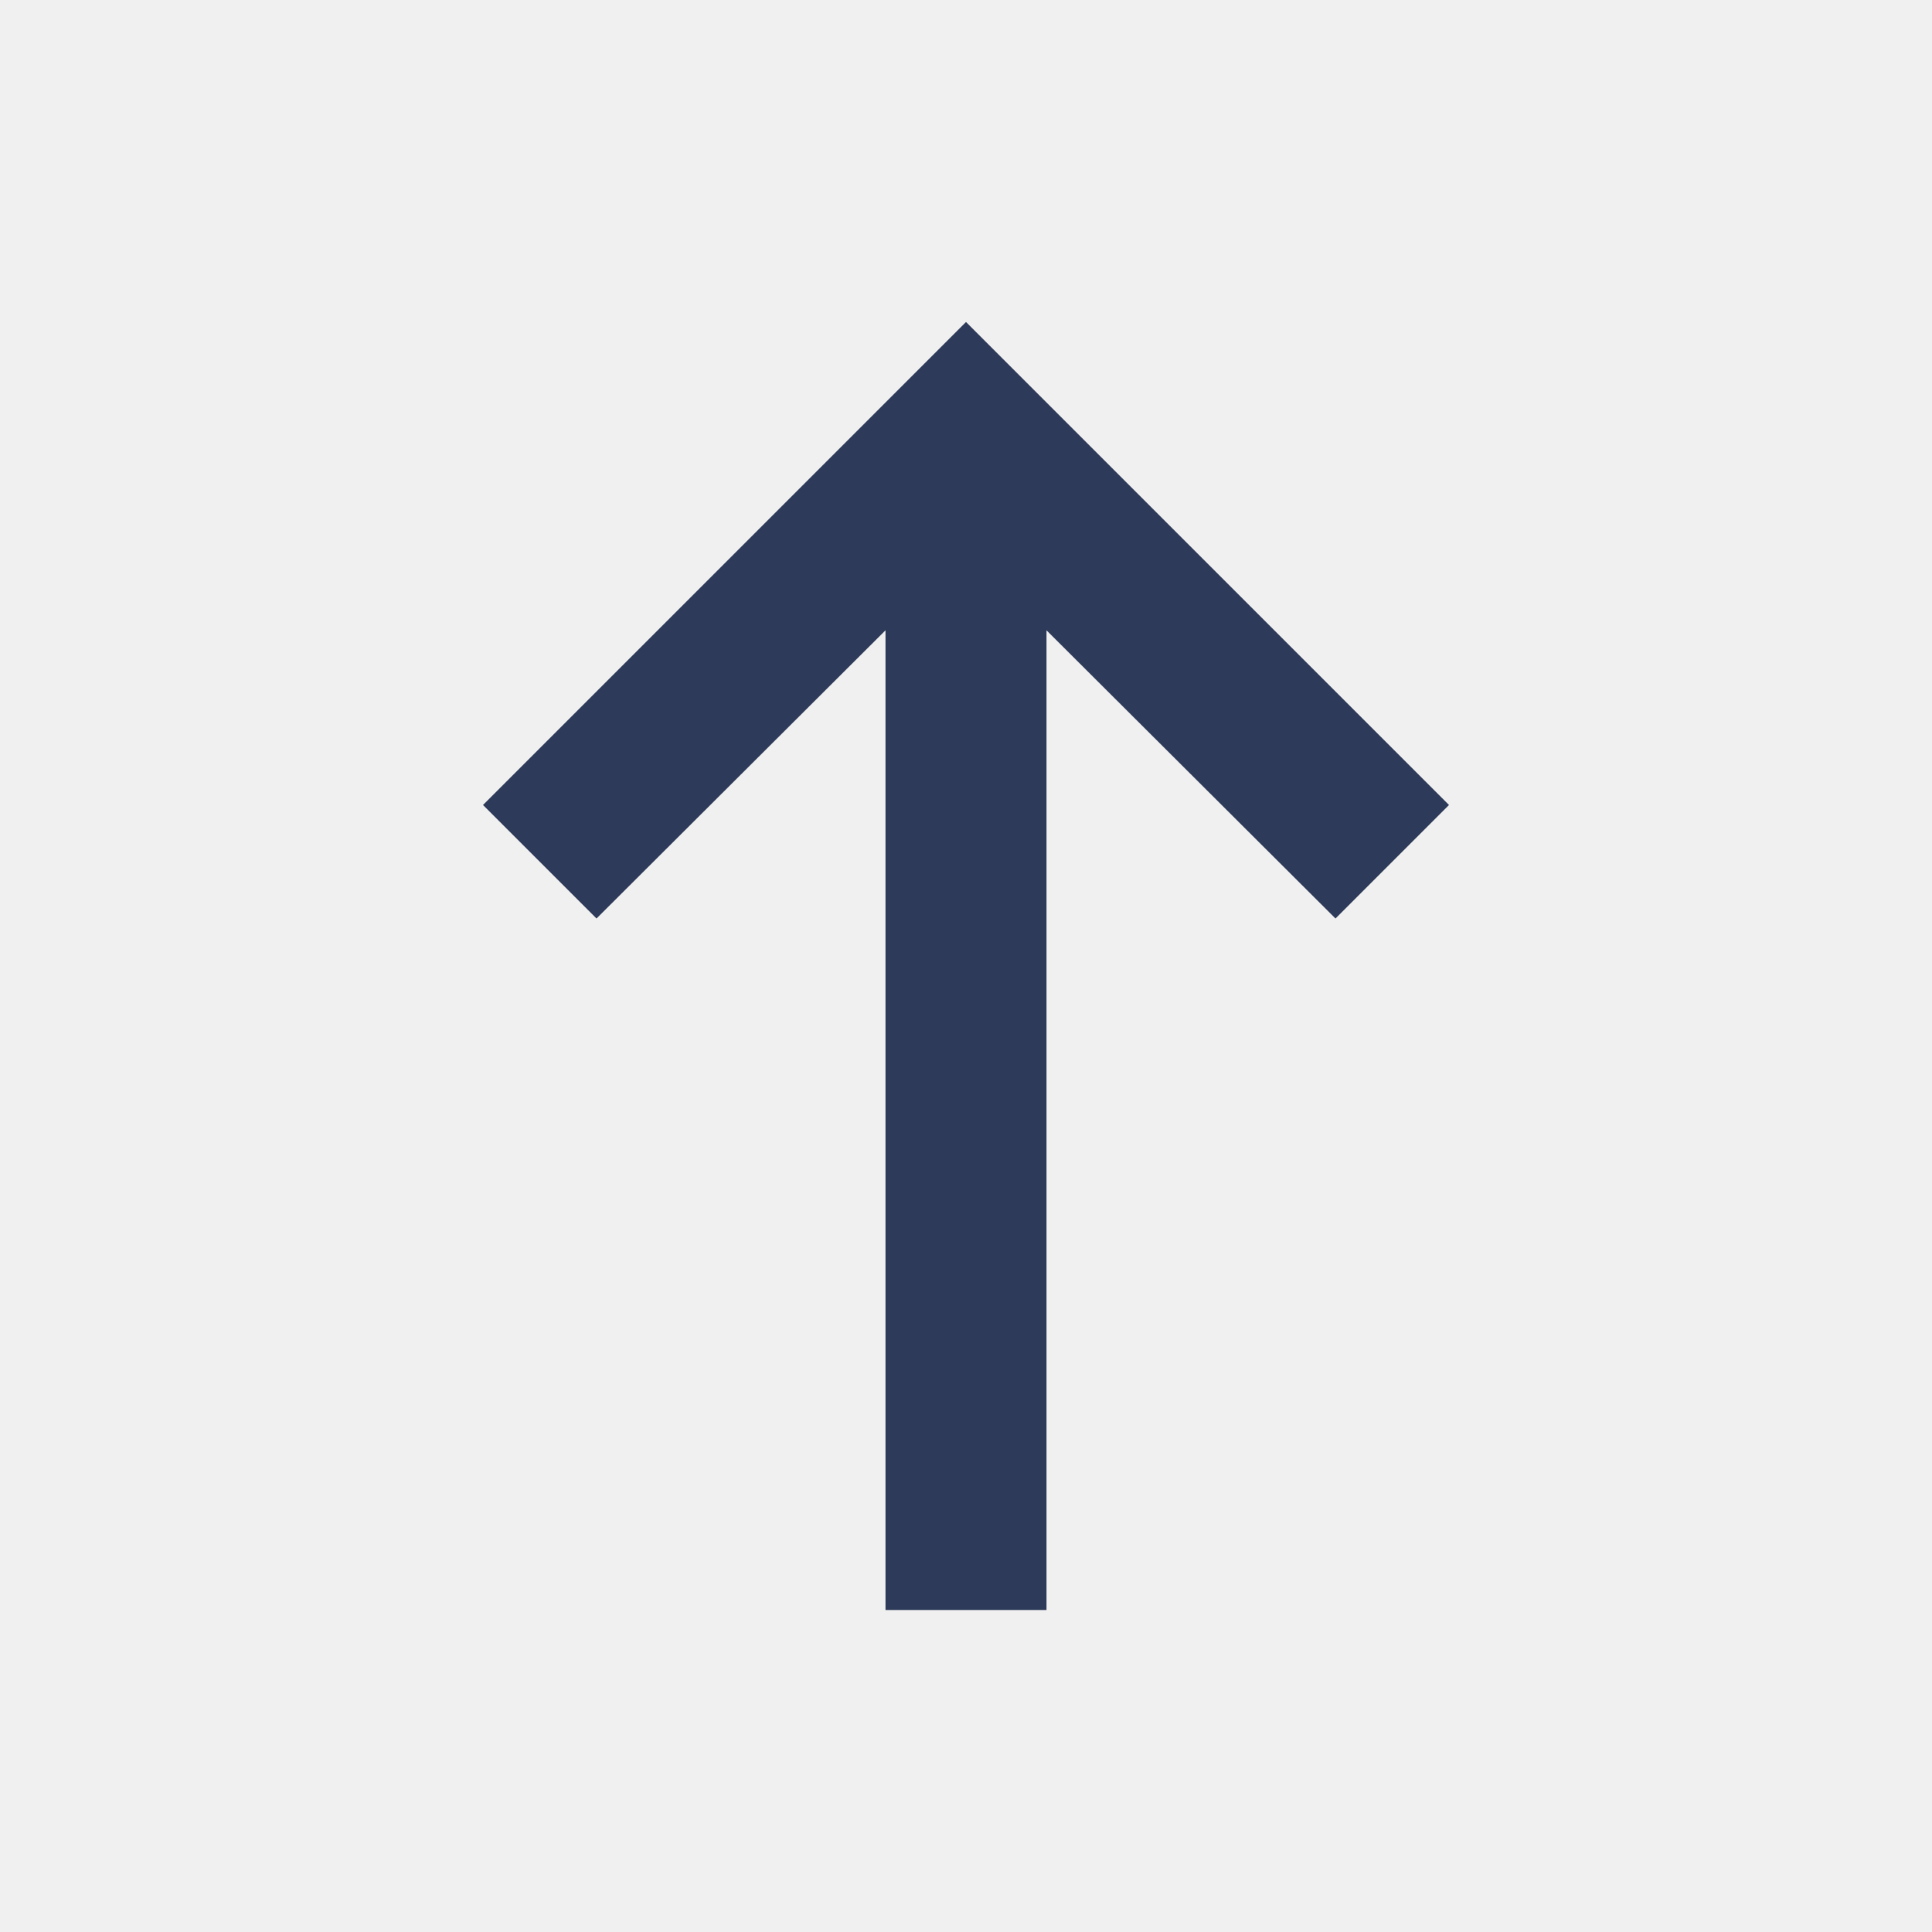
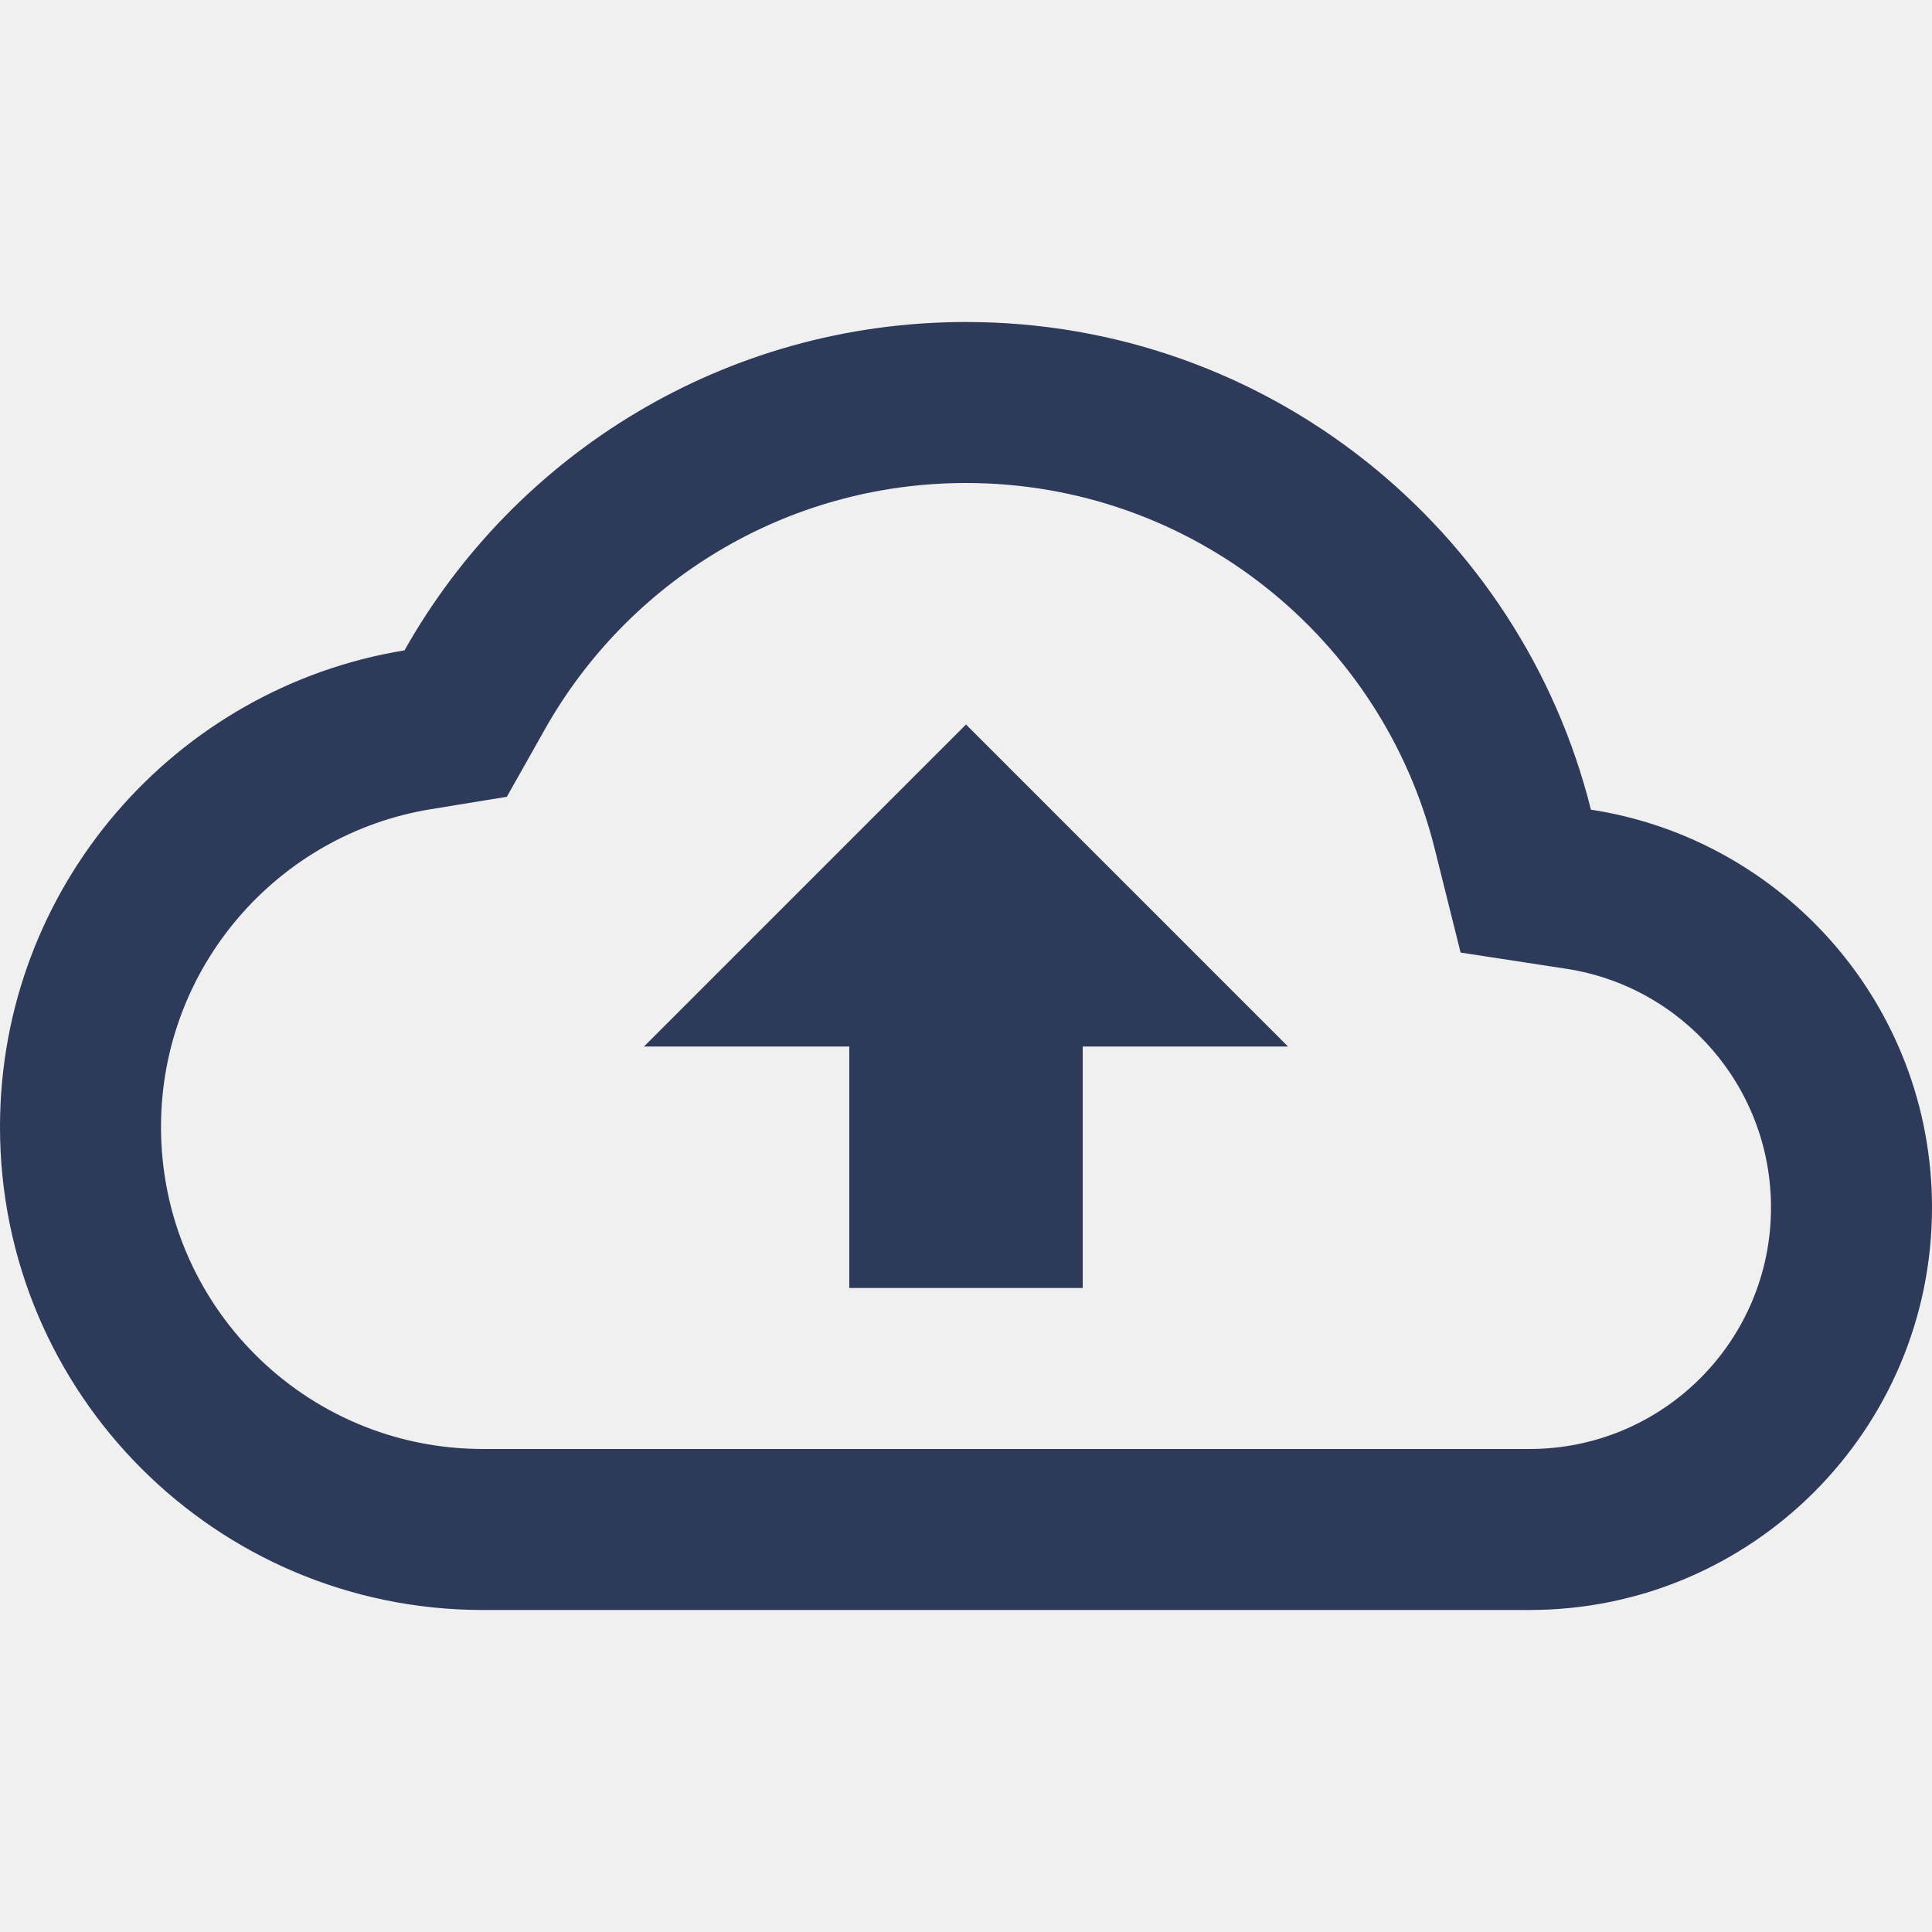
<svg xmlns="http://www.w3.org/2000/svg" xmlns:xlink="http://www.w3.org/1999/xlink" width="24" height="24" viewBox="0 0 24 24">
  <defs>
-     <path id="gqur2l5nra" d="M0 0H24V24H0z" />
+     <path id="zlkxgmh7ca" d="M0 0H24V24H0z" />
  </defs>
  <g fill="none" fill-rule="evenodd">
    <g>
-       <mask id="2tqvdpwbnb" fill="#fff">
-         <use xlink:href="#gqur2l5nra" />
+       <mask id="ki5rc1x3ub" fill="#fff">
+         <use xlink:href="#zlkxgmh7ca" />
      </mask>
-       <path fill="#2E3A59" fill-rule="nonzero" d="M13 7.83l3.59 3.58L18 10l-6-6-6 6 1.41 1.41L11 7.83V20h2V7.83z" mask="url(#2tqvdpwbnb)" />
+       <path fill="#2E3A59" d="M8 13l4-4 4 4h-2.55v3h-2.9v-3H8zm4-9c3.748 0 6.895 2.578 7.763 6.058C22.163 10.425 24 12.498 24 15c0 2.761-2.239 5-5 5H6c-3.314 0-6-2.686-6-6 0-2.982 2.175-5.456 5.025-5.921C6.397 5.644 9.006 4 12 4c2.499 0 2.499 0 0 0zm-6.652 6.053l.948-.155.472-.837C7.799 7.229 9.758 6 12 6c2.809 0 5.171 1.932 5.822 4.542l.322 1.291 1.316.202C20.898 12.255 22 13.5 22 15c0 1.657-1.343 3-3 3H6c-2.21 0-4-1.79-4-4 0-1.986 1.45-3.637 3.348-3.947z" mask="url(#ki5rc1x3ub)" />
    </g>
  </g>
</svg>
